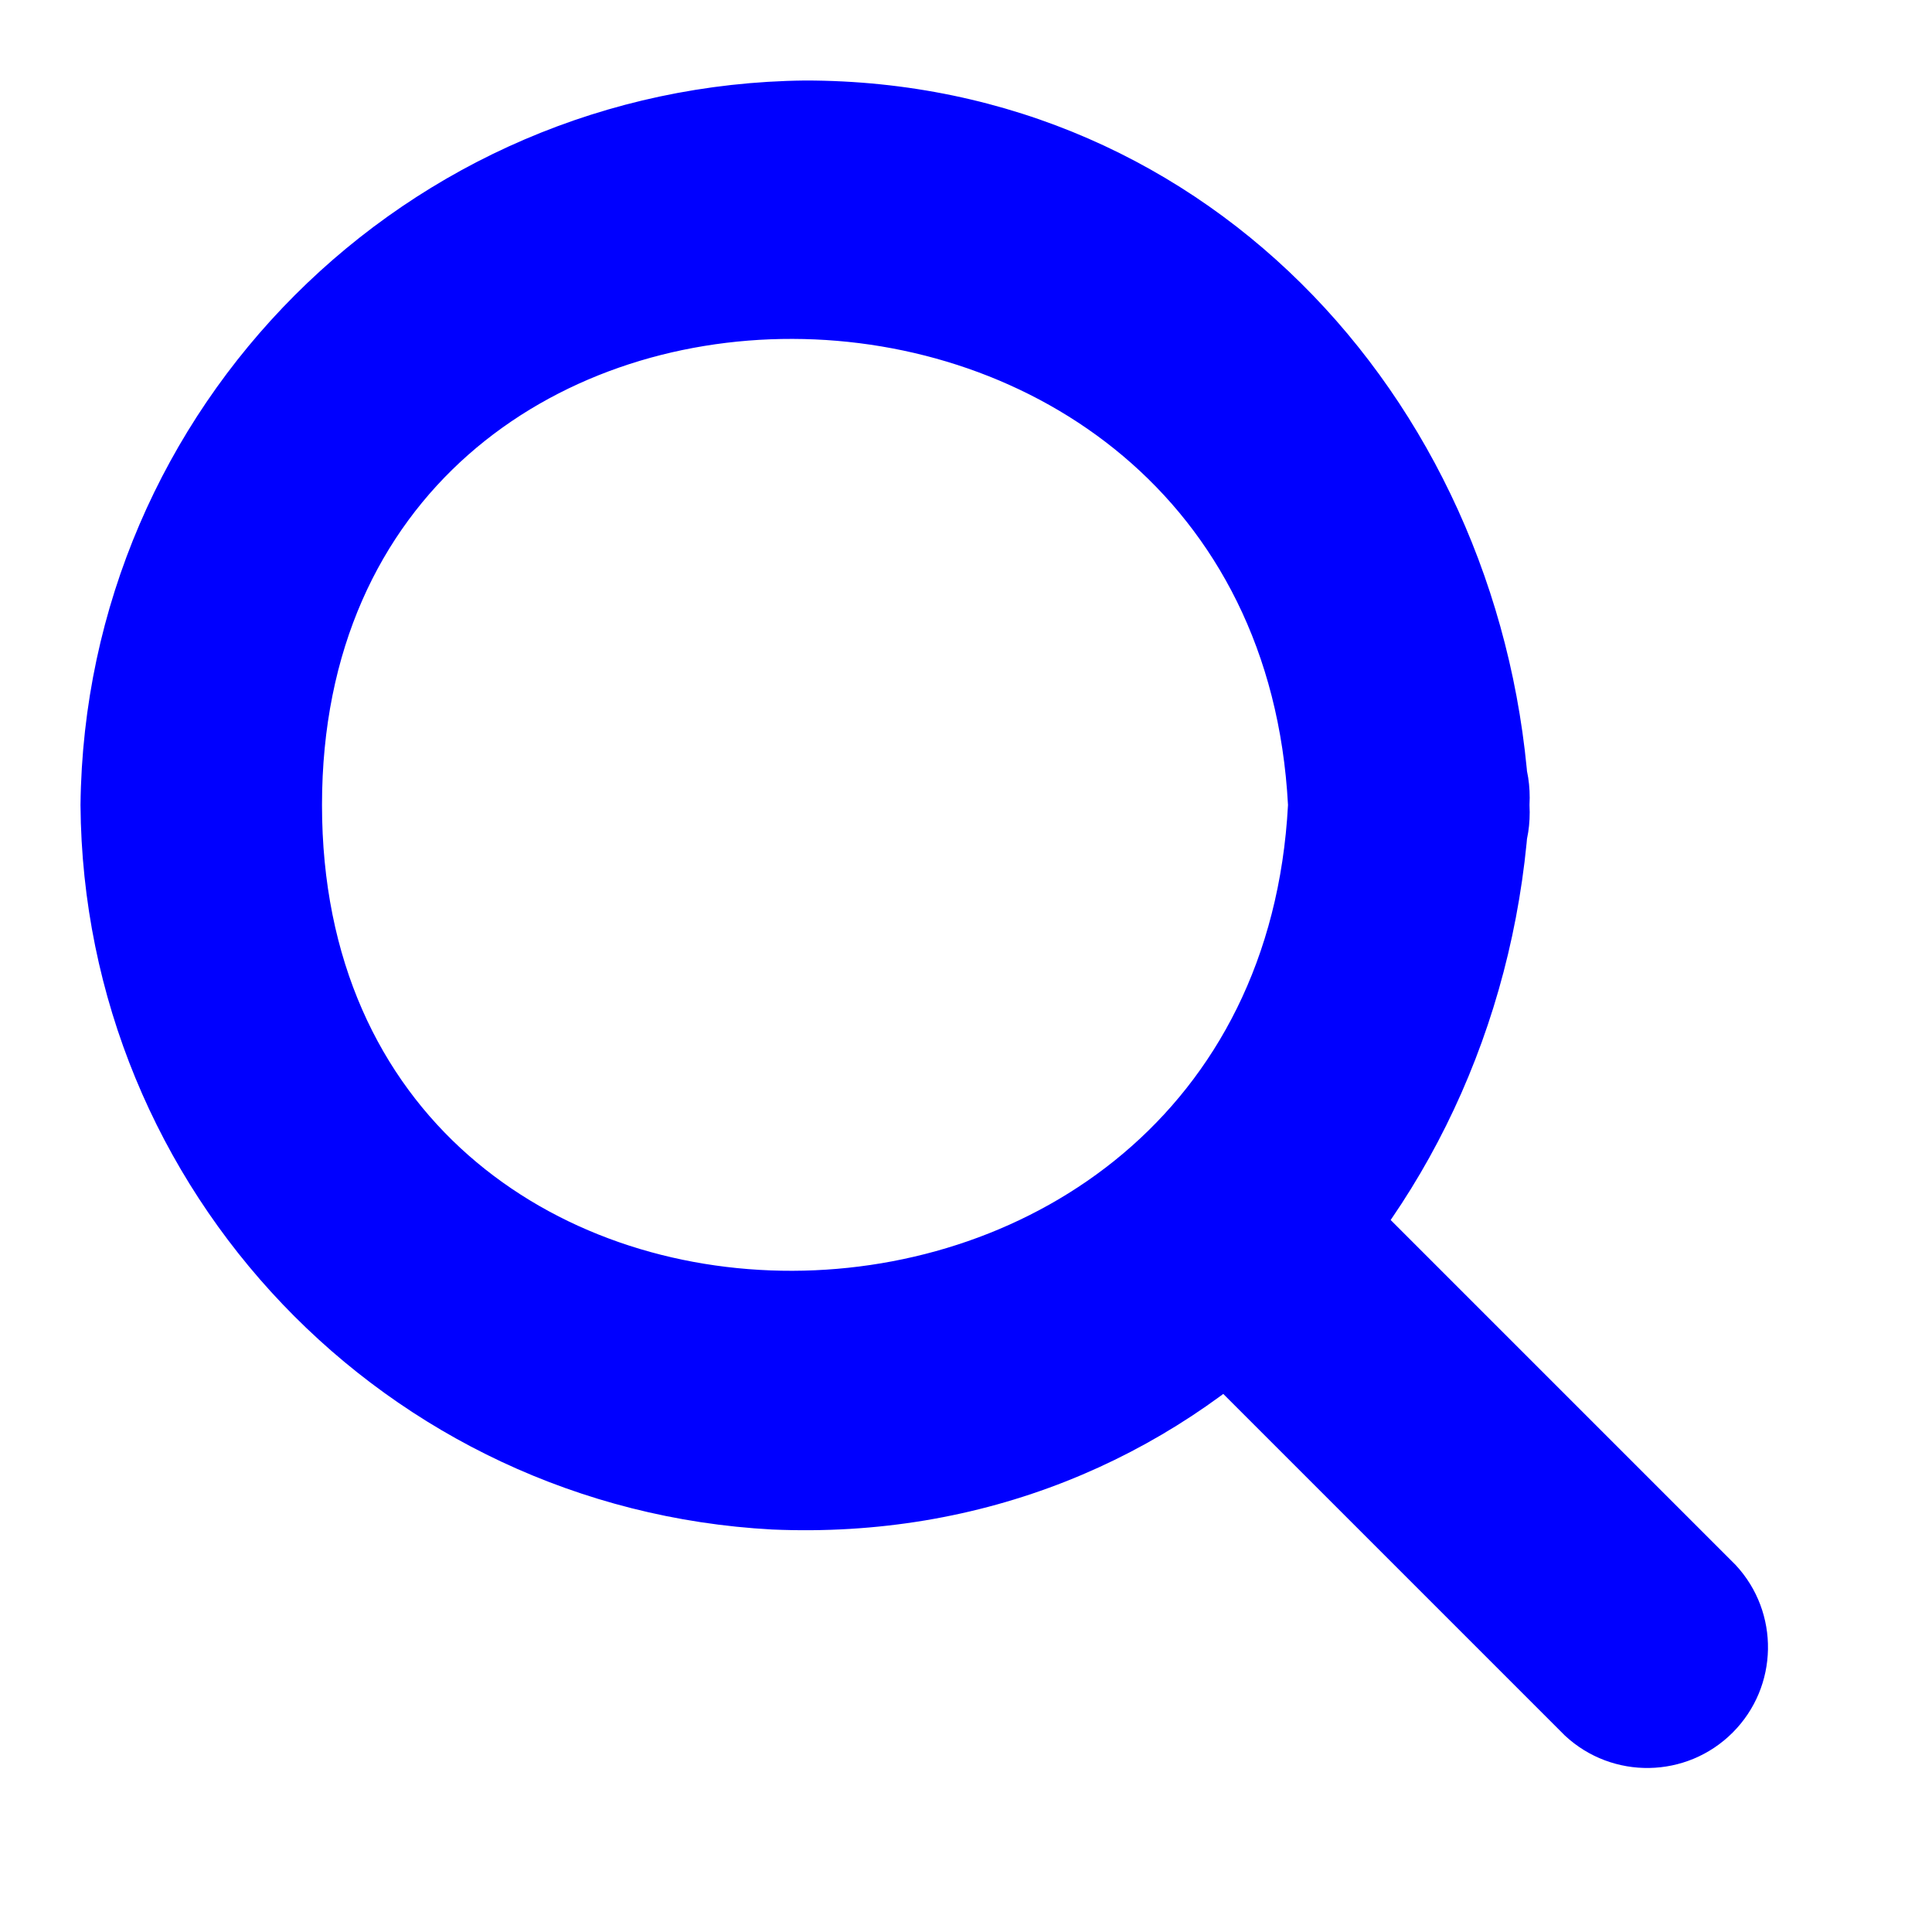
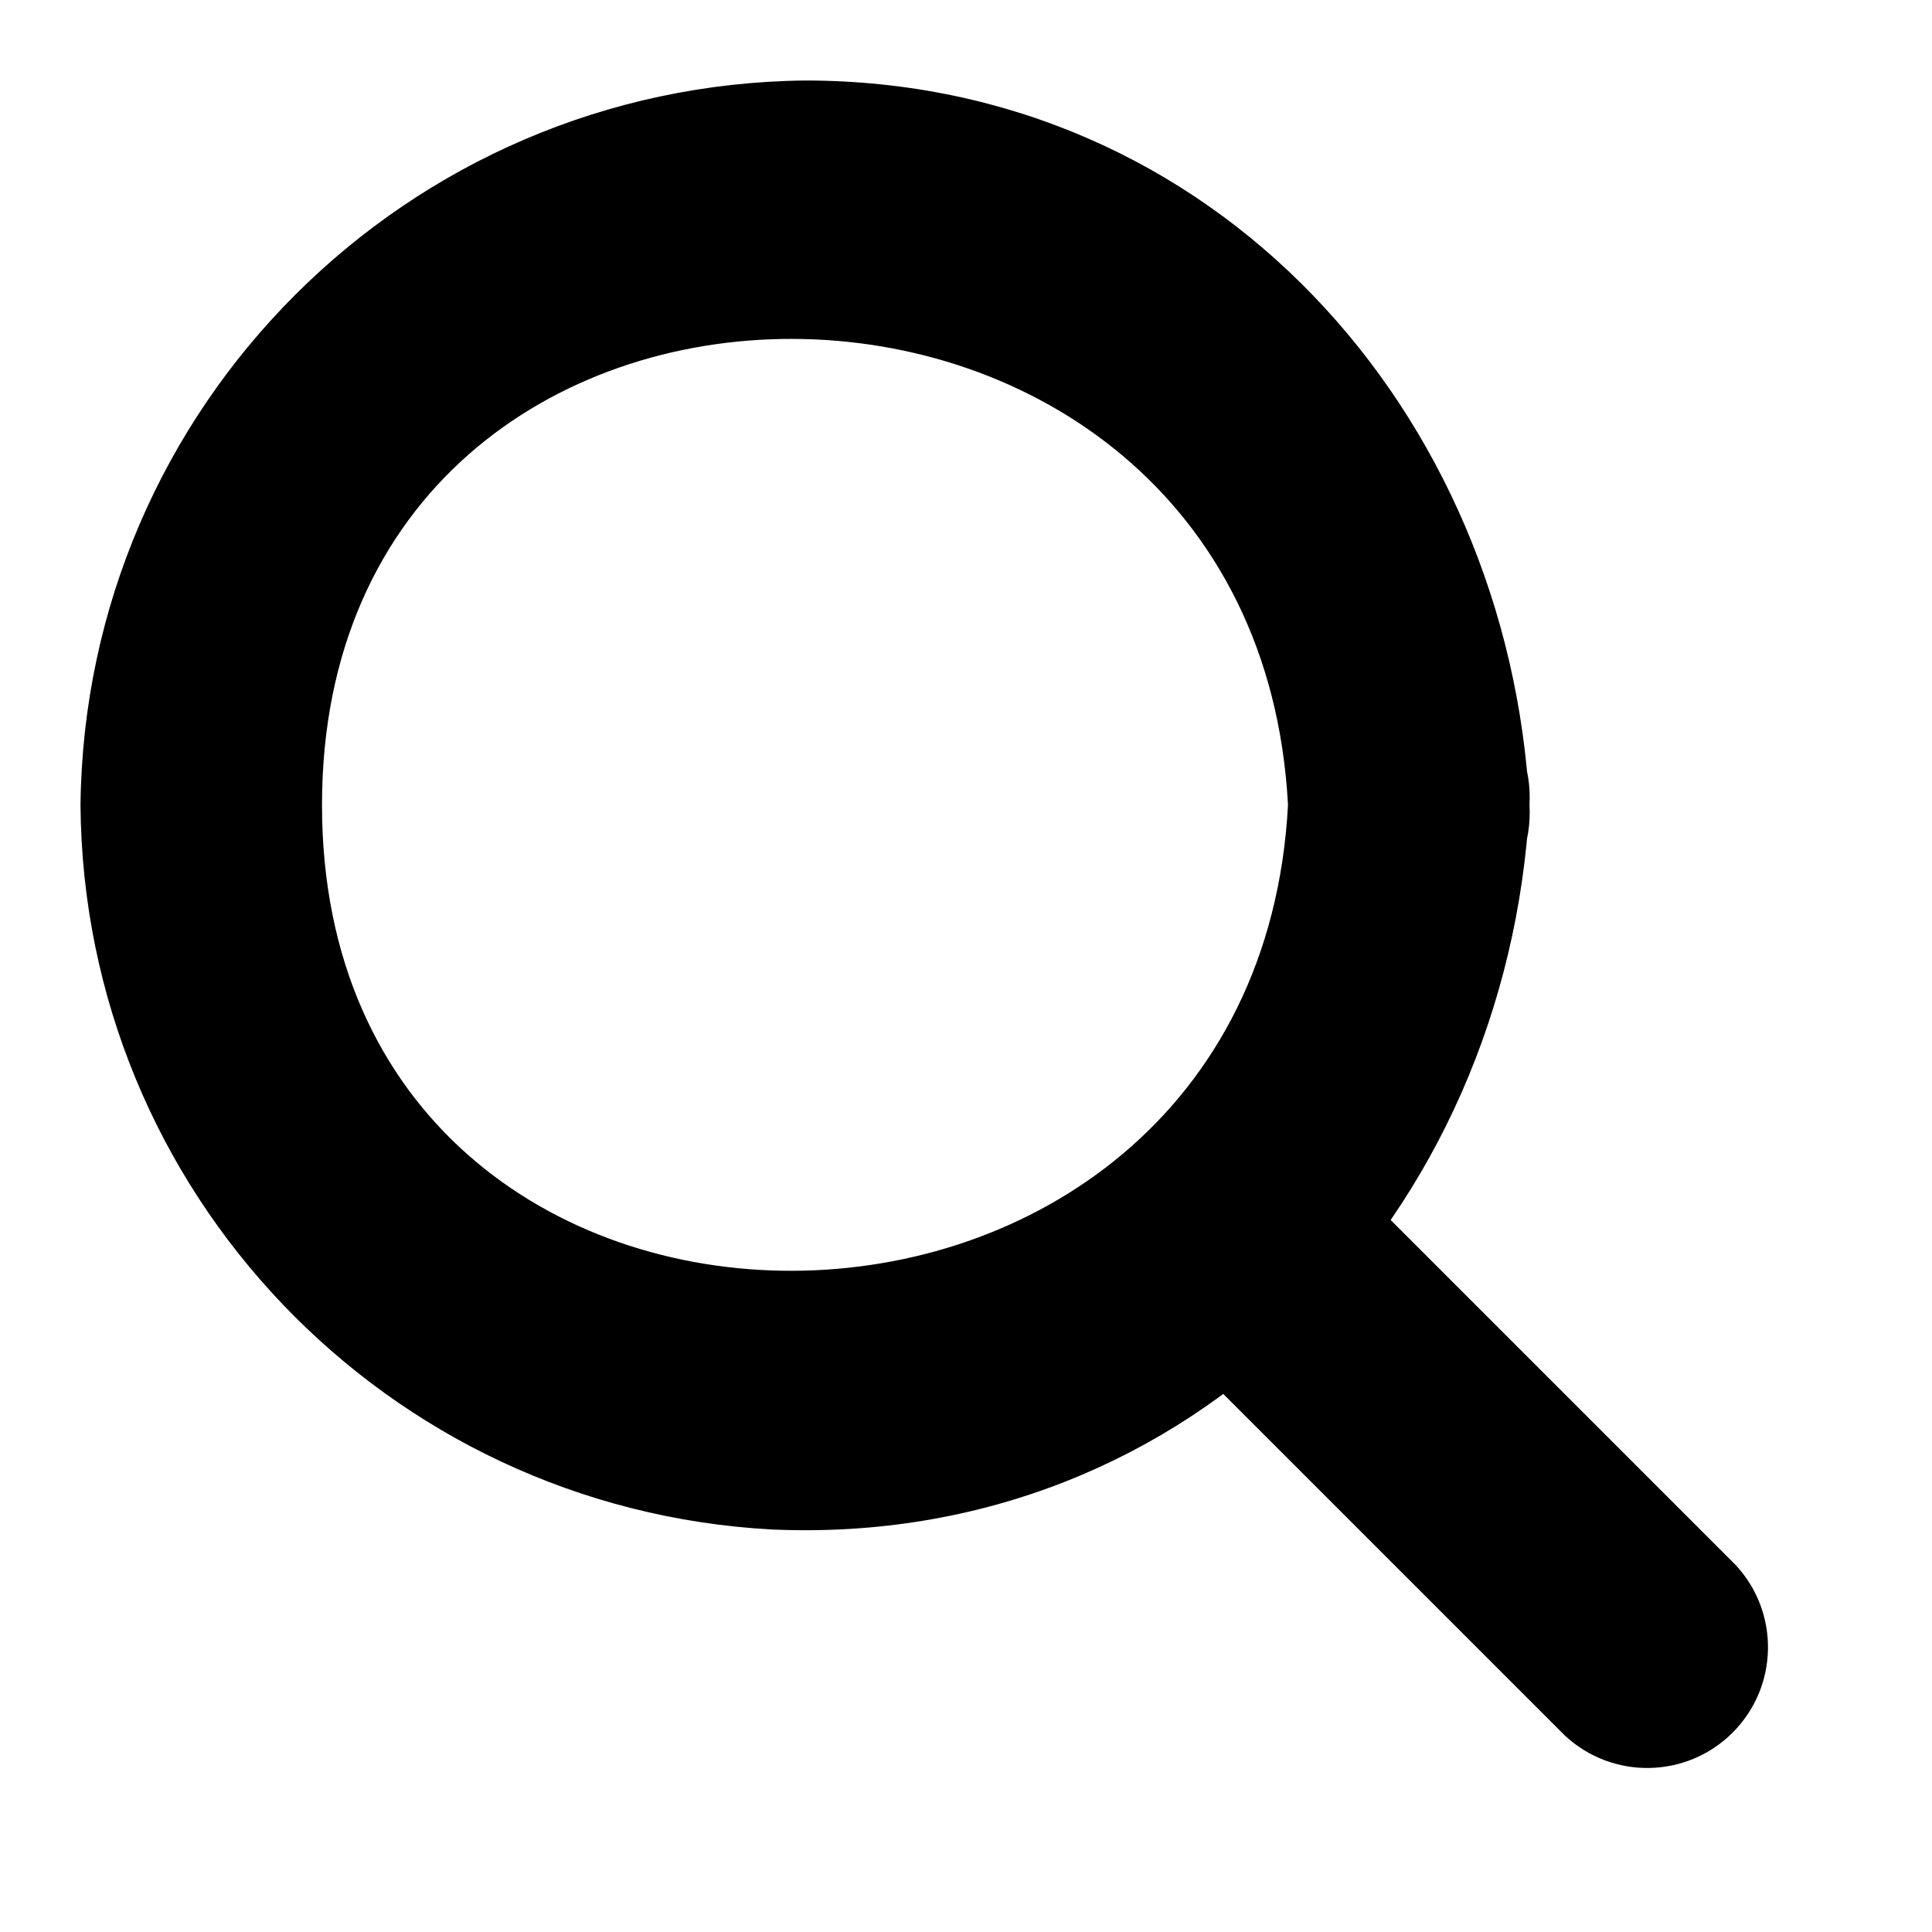
- <svg xmlns="http://www.w3.org/2000/svg" viewBox="0 0 24 24" fill="#00f">
+ <svg xmlns="http://www.w3.org/2000/svg" viewBox="0 0 24 24" fill="#000">
  <path d="M16,10c-.41,7.68-12,7.75-12,0s11.59-7.69,12,0c.1,1.92,3.1,1.93,3,0-.26-4.88-3.91-9-9-9a9.1,9.1,0,0,0-9,9,9.08,9.08,0,0,0,8.59,9c5.25.23,9.14-3.93,9.41-9C19.1,8.07,16.1,8.08,16,10Z" />
  <path d="M14.44,16.56l5,5a1.5,1.5,0,0,0,2.12-2.12l-5-5a1.5,1.5,0,0,0-2.12,2.12Z" />
</svg>
